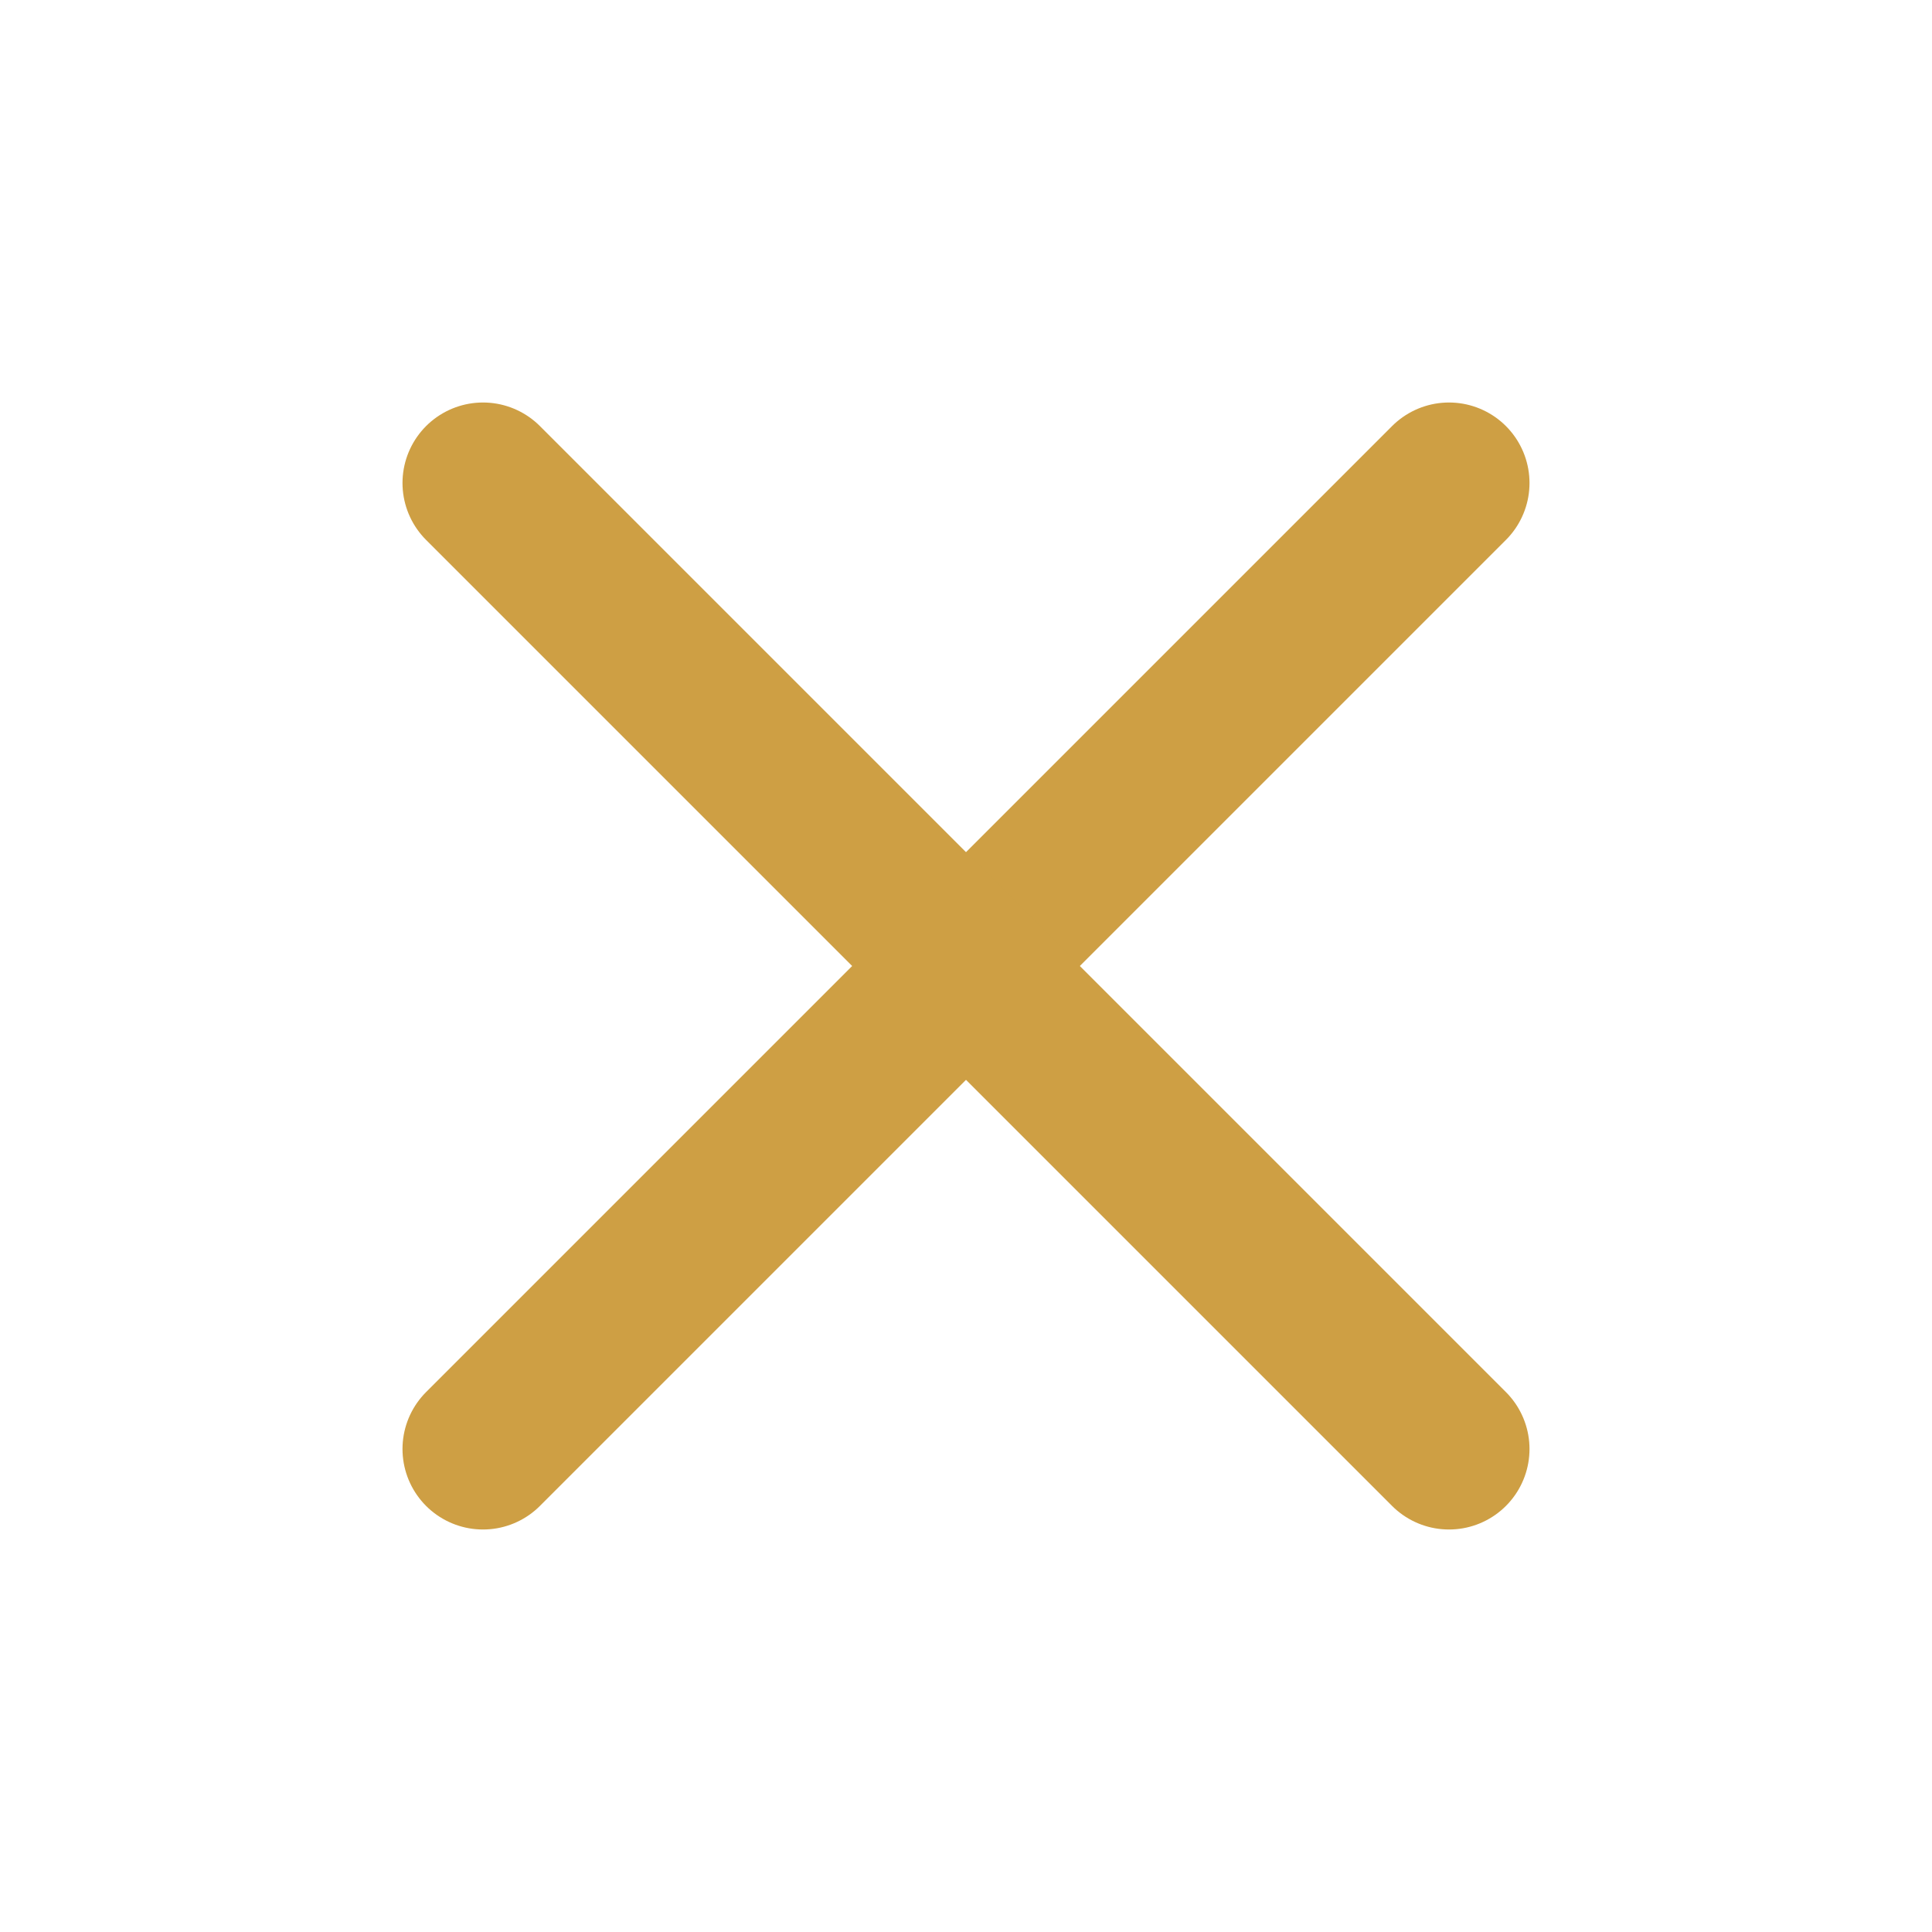
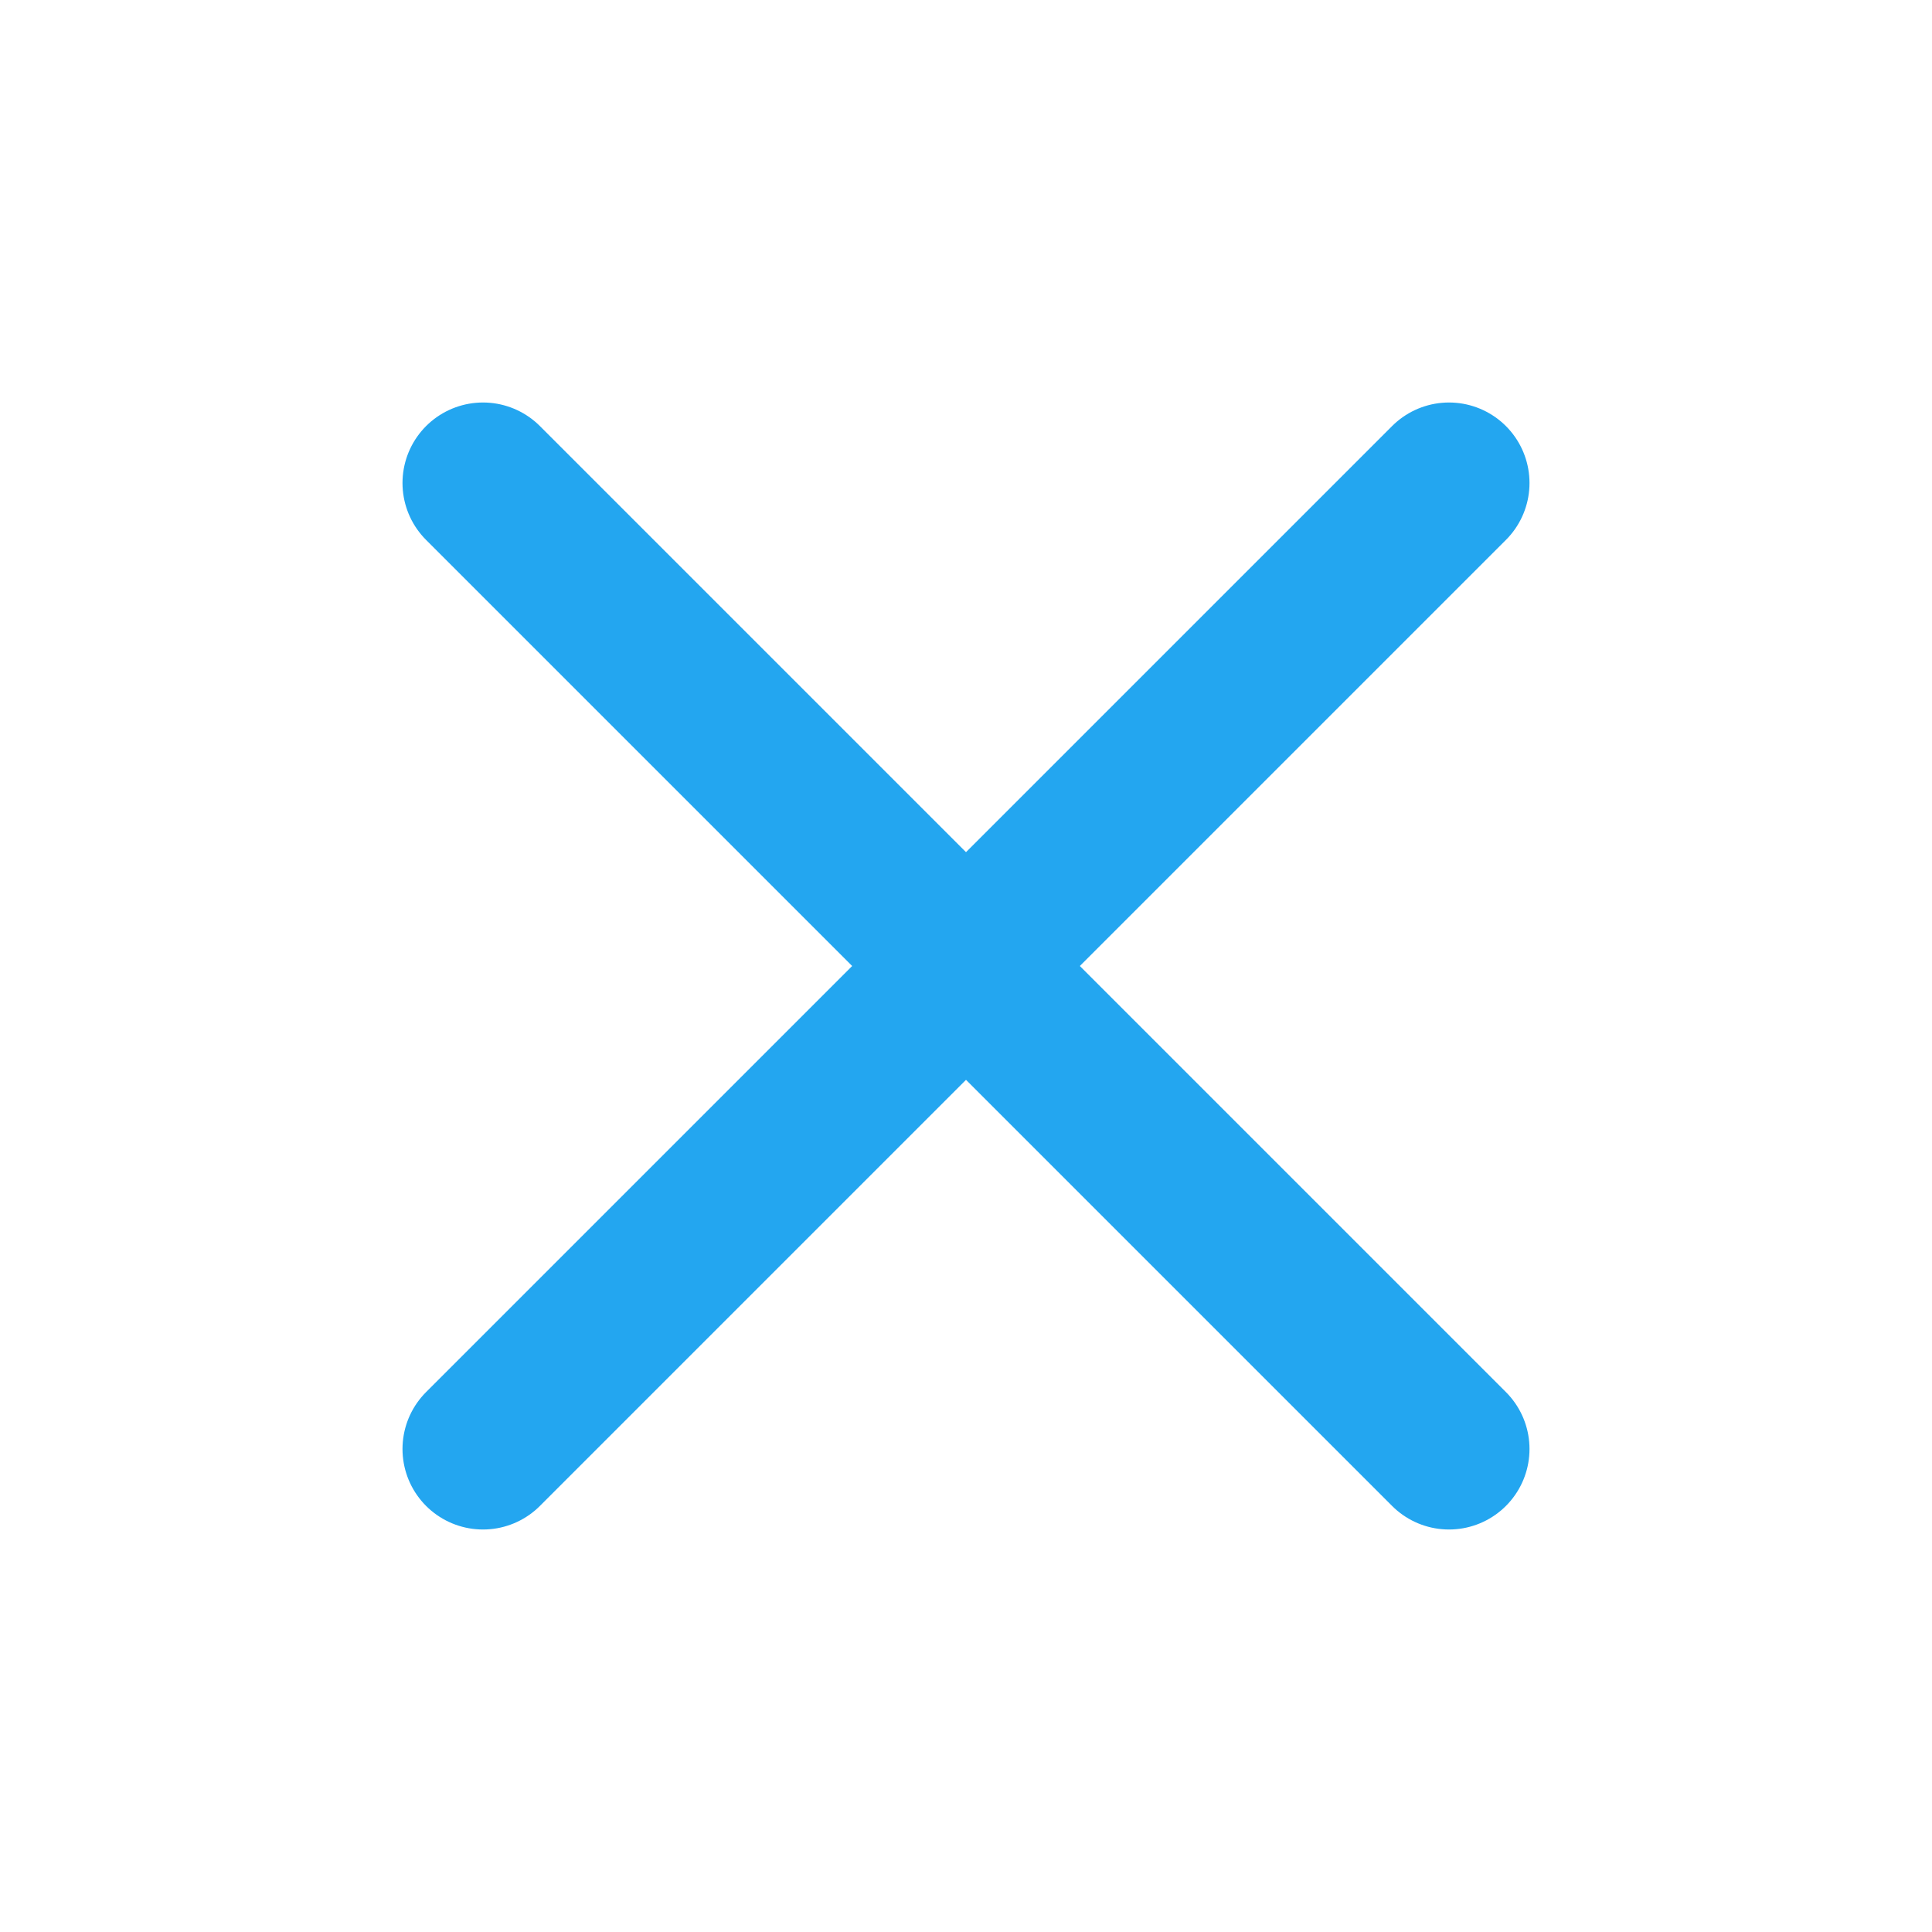
<svg xmlns="http://www.w3.org/2000/svg" width="24" height="24" viewBox="0 0 24 24" fill="none">
-   <path d="M18 6L6 18" stroke="#CE9F44" stroke-width="2" stroke-linecap="round" stroke-linejoin="round" />
-   <path d="M6 6L18 18" stroke="#CE9F44" stroke-width="2" stroke-linecap="round" stroke-linejoin="round" />
+   <path d="M18 6L6 18" stroke="#23A6F0" stroke-width="2" stroke-linecap="round" stroke-linejoin="round" />
+   <path d="M6 6L18 18" stroke="#23A6F0" stroke-width="2" stroke-linecap="round" stroke-linejoin="round" />
</svg>
